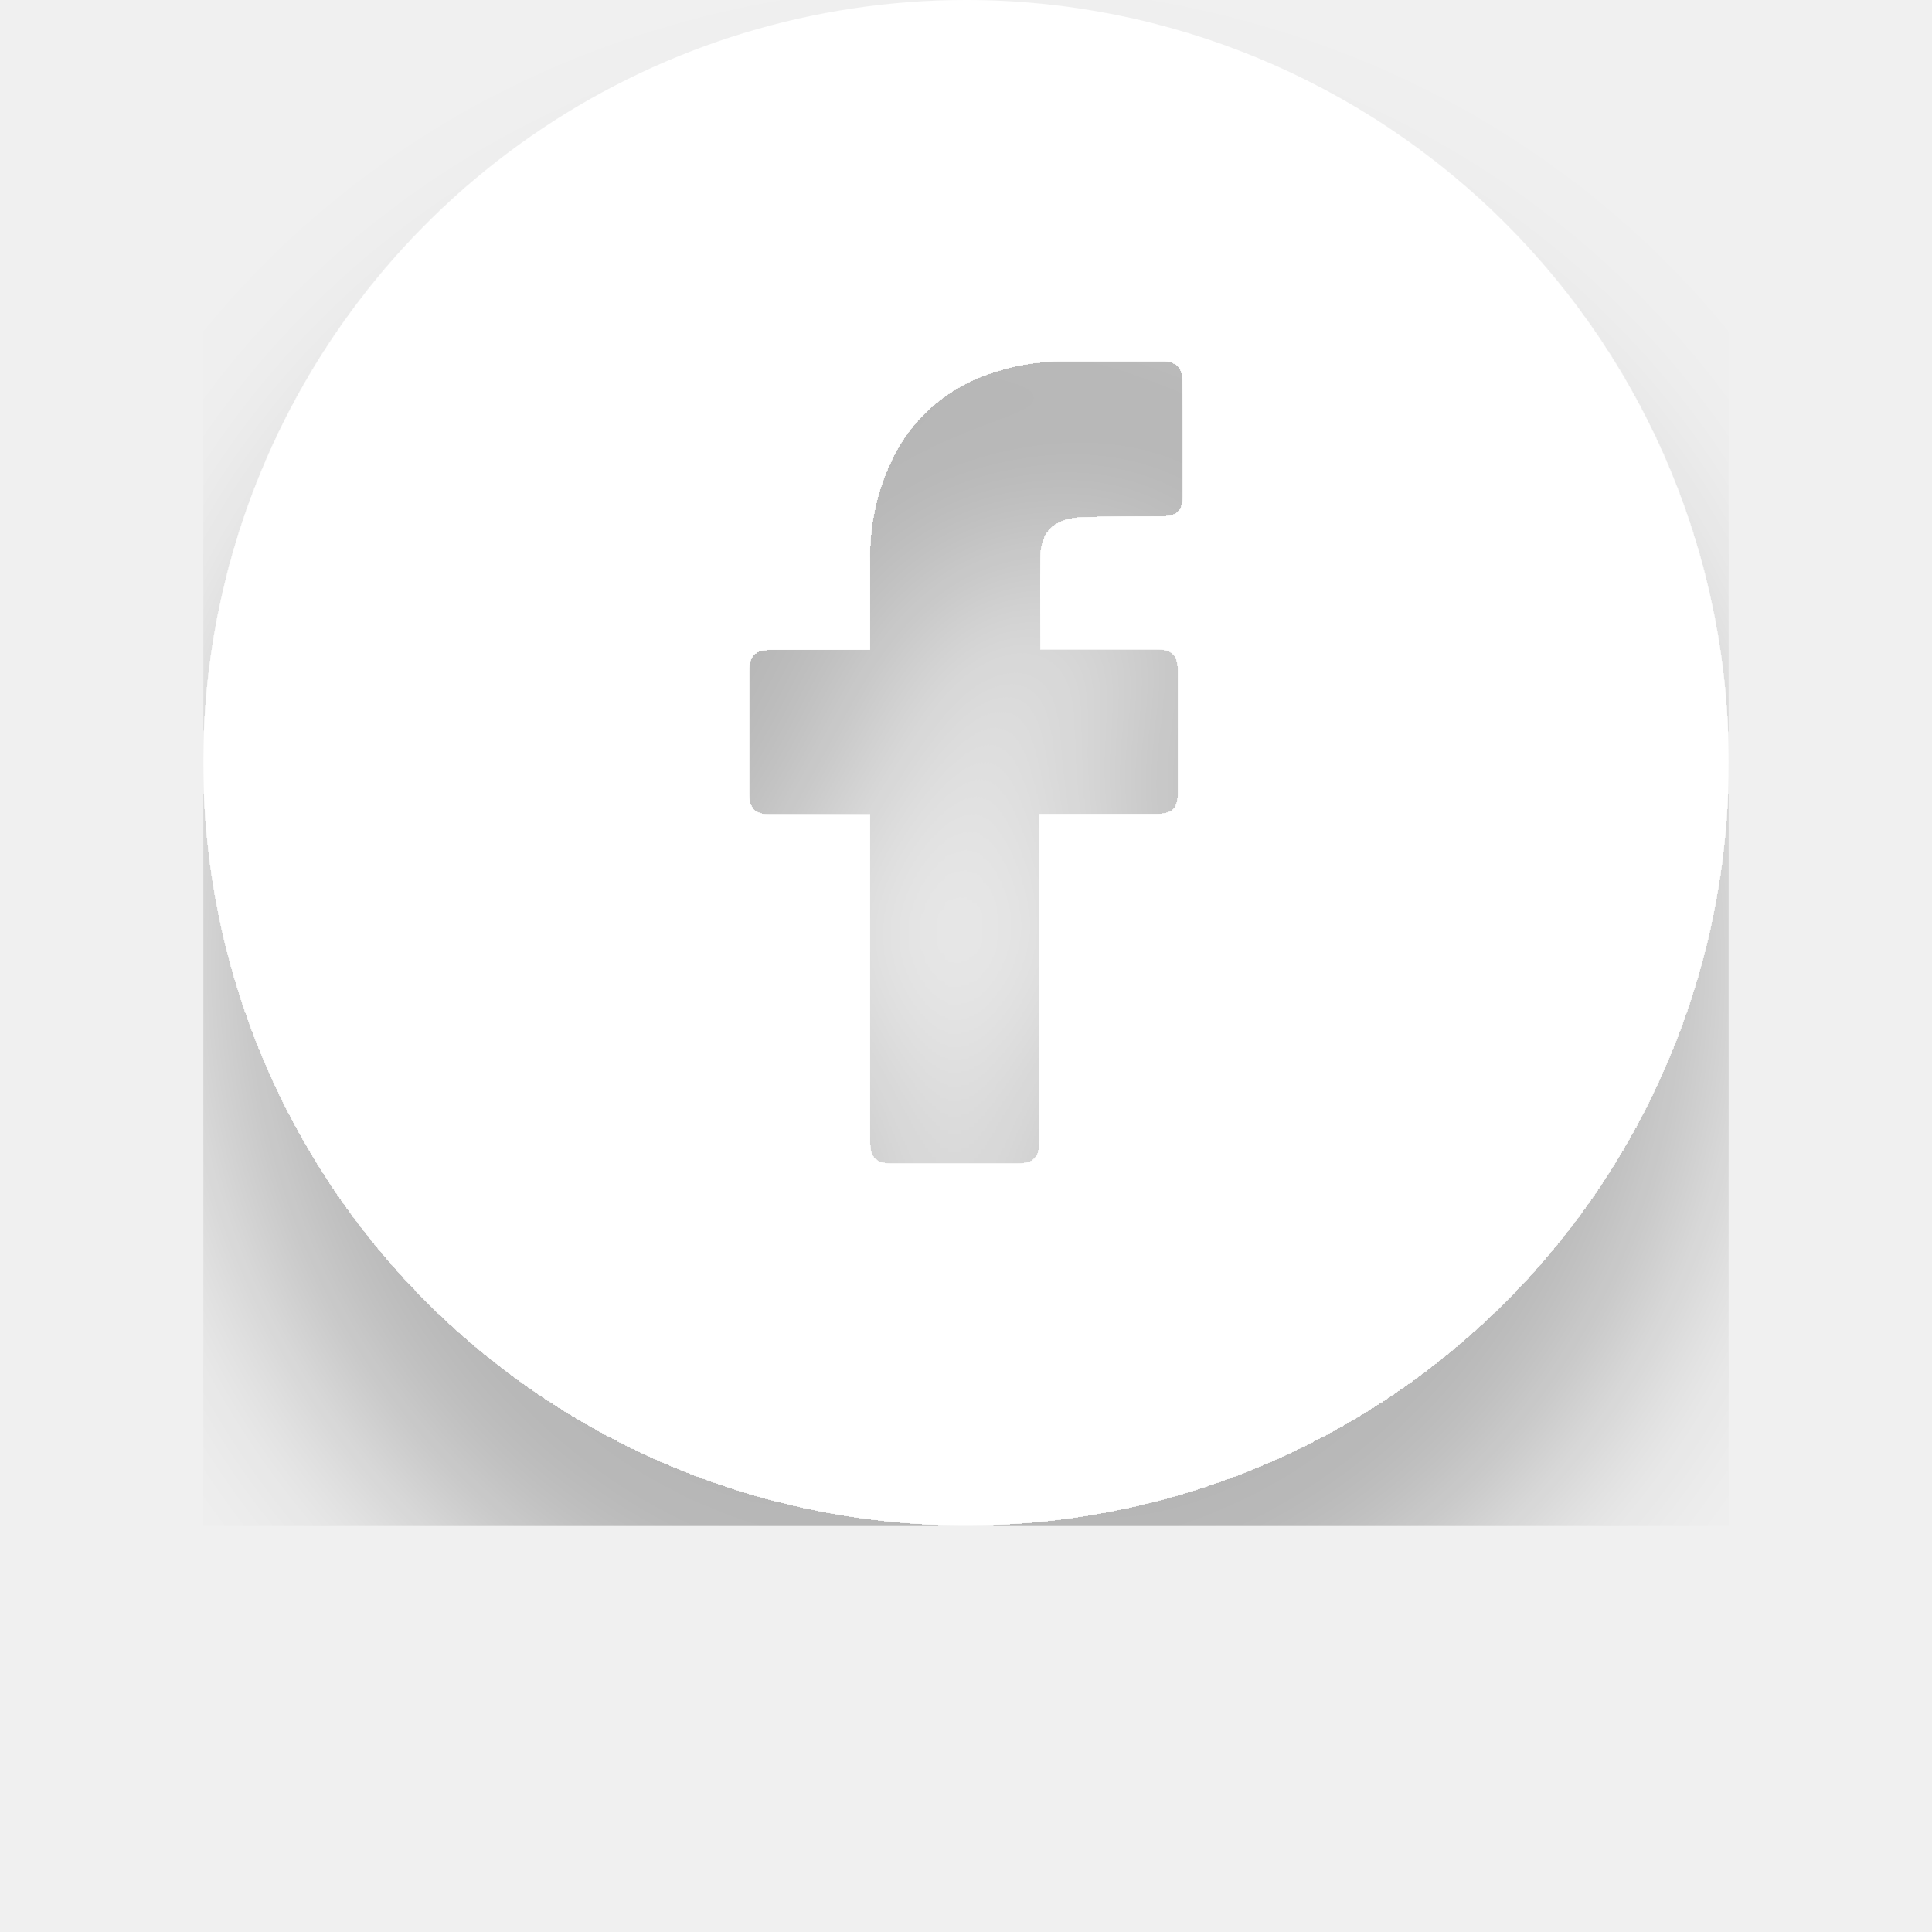
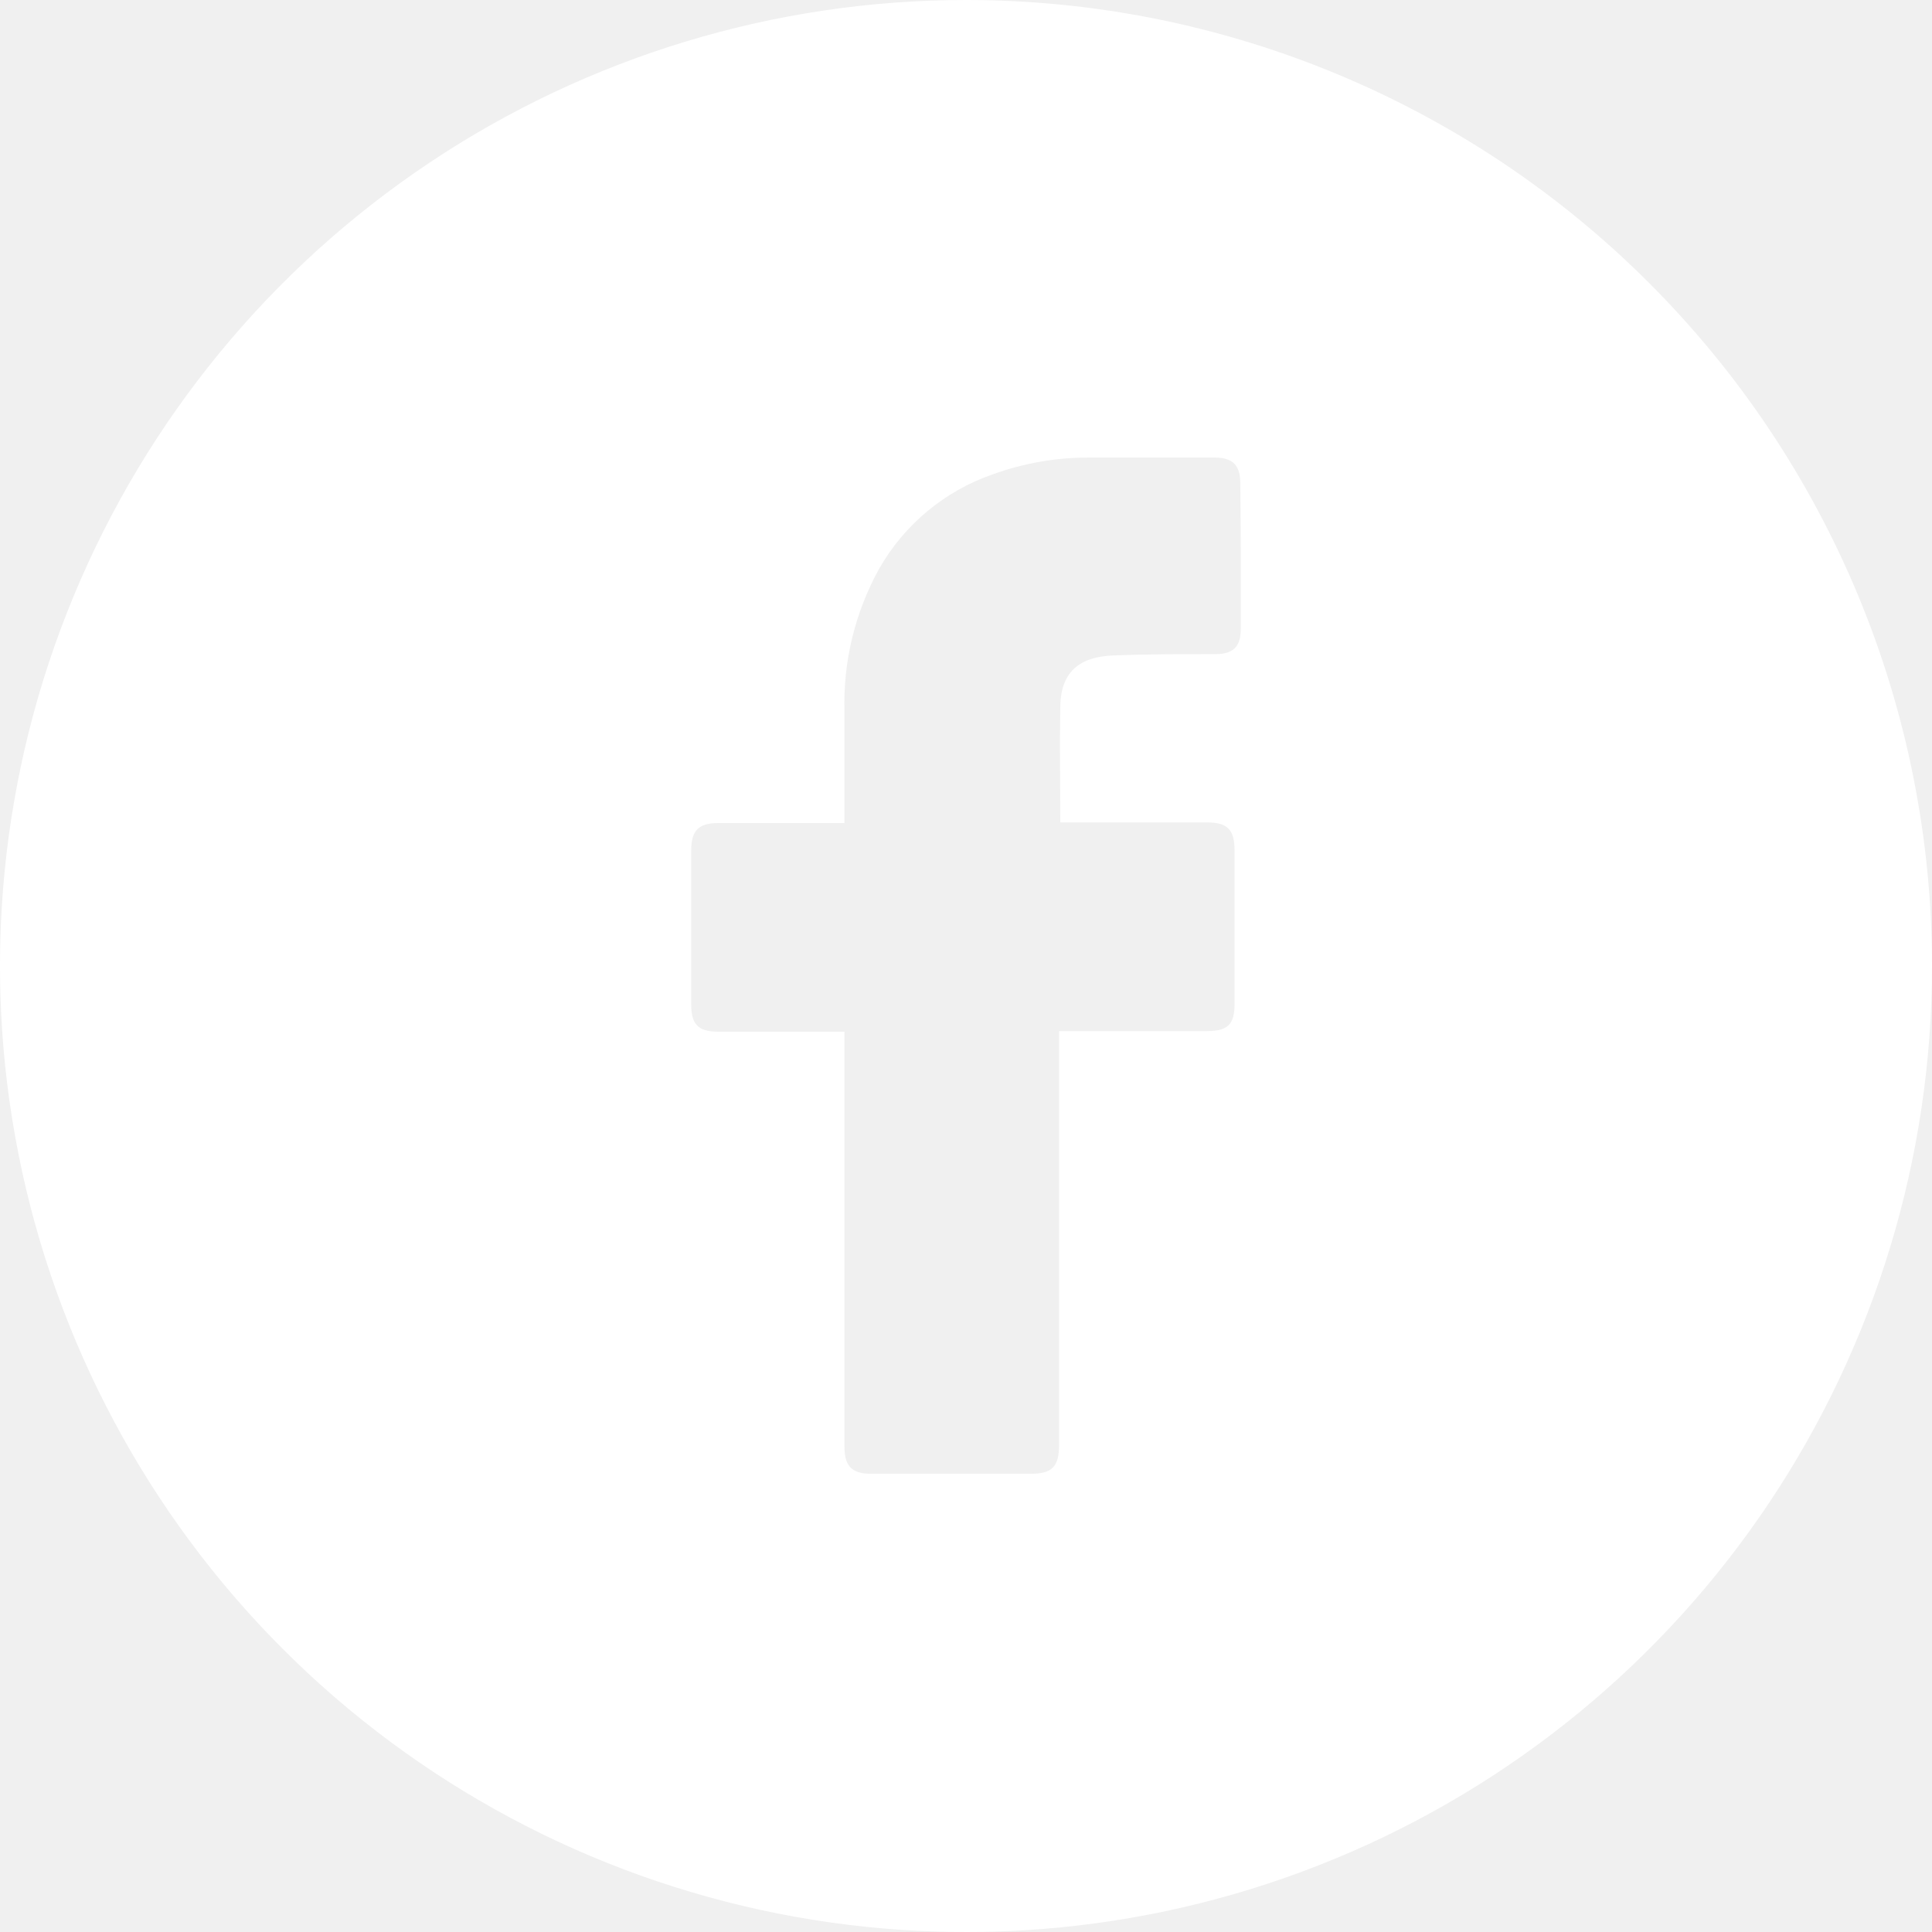
- <svg xmlns="http://www.w3.org/2000/svg" width="38" height="38" viewBox="0 0 38 38" fill="none">
-   <g clip-path="url(#clip0_2_445)" filter="url(#filter0_d_2_445)">
-     <path d="M19 0C16.033 0 13.133 0.88 10.666 2.528C8.2 4.176 6.277 6.519 5.142 9.26C4.006 12.001 3.709 15.017 4.288 17.926C4.867 20.836 6.296 23.509 8.393 25.607C10.491 27.704 13.164 29.133 16.074 29.712C18.983 30.291 21.999 29.994 24.74 28.858C27.481 27.723 29.824 25.8 31.472 23.334C33.12 20.867 34 17.967 34 15C34 11.022 32.42 7.206 29.607 4.393C26.794 1.58 22.978 0 19 0V0ZM23.267 9.762C23.267 10.044 23.149 10.157 22.872 10.157C22.341 10.157 21.811 10.157 21.282 10.178C20.753 10.2 20.464 10.441 20.464 10.993C20.453 11.585 20.464 12.166 20.464 12.77H22.736C23.06 12.77 23.17 12.88 23.17 13.206C23.17 13.995 23.17 14.789 23.17 15.586C23.17 15.908 23.068 16.009 22.742 16.011H20.445V22.433C20.445 22.776 20.338 22.885 19.999 22.885H17.528C17.23 22.885 17.113 22.768 17.113 22.47V16.02H15.151C14.843 16.02 14.733 15.908 14.733 15.598C14.733 14.799 14.733 14.001 14.733 13.204C14.733 12.896 14.849 12.78 15.153 12.78H17.113V11.053C17.09 10.277 17.276 9.509 17.652 8.83C18.043 8.145 18.669 7.624 19.414 7.366C19.898 7.19 20.41 7.102 20.924 7.105H22.864C23.143 7.105 23.259 7.228 23.259 7.5C23.269 8.26 23.269 9.012 23.267 9.762Z" fill="white" />
+ <svg xmlns="http://www.w3.org/2000/svg" width="30" height="30" viewBox="0 0 30 30" fill="none">
+   <g clip-path="url(#clip0_2_445)">
+     <path d="M15 0C12.033 0 9.133 0.88 6.666 2.528C4.2 4.176 2.277 6.519 1.142 9.26C0.006 12.001 -0.291 15.017 0.288 17.926C0.867 20.836 2.296 23.509 4.393 25.607C6.491 27.704 9.164 29.133 12.074 29.712C14.983 30.291 17.999 29.994 20.74 28.858C23.481 27.723 25.824 25.8 27.472 23.334C29.12 20.867 30 17.967 30 15C30 11.022 28.42 7.206 25.607 4.393C22.794 1.58 18.978 0 15 0ZM19.267 9.762C19.267 10.044 19.149 10.157 18.872 10.157C18.341 10.157 17.811 10.157 17.282 10.178C16.753 10.2 16.464 10.441 16.464 10.993C16.453 11.585 16.464 12.166 16.464 12.77H18.736C19.06 12.77 19.17 12.88 19.17 13.206C19.17 13.995 19.17 14.789 19.17 15.586C19.17 15.908 19.068 16.009 18.742 16.011H16.445V22.433C16.445 22.776 16.338 22.885 15.999 22.885H13.528C13.23 22.885 13.113 22.768 13.113 22.47V16.02H11.151C10.843 16.02 10.733 15.908 10.733 15.598C10.733 14.799 10.733 14.001 10.733 13.204C10.733 12.896 10.849 12.78 11.153 12.78H13.113V11.053C13.09 10.277 13.276 9.509 13.652 8.83C14.043 8.145 14.669 7.624 15.414 7.366C15.898 7.19 16.41 7.102 16.924 7.105H18.864C19.143 7.105 19.259 7.228 19.259 7.5C19.269 8.26 19.269 9.012 19.267 9.762Z" fill="white" />
  </g>
  <defs>
-     <filter id="filter0_d_2_445" x="0" y="0" width="38" height="38" filterUnits="userSpaceOnUse" color-interpolation-filters="sRGB">
-       <feFlood flood-opacity="0" result="BackgroundImageFix" />
-       <feColorMatrix in="SourceAlpha" type="matrix" values="0 0 0 0 0 0 0 0 0 0 0 0 0 0 0 0 0 0 127 0" result="hardAlpha" />
-       <feOffset dy="4" />
-       <feGaussianBlur stdDeviation="2" />
-       <feComposite in2="hardAlpha" operator="out" />
-       <feColorMatrix type="matrix" values="0 0 0 0 0 0 0 0 0 0 0 0 0 0 0 0 0 0 0.25 0" />
-       <feBlend mode="normal" in2="BackgroundImageFix" result="effect1_dropShadow_2_445" />
-       <feBlend mode="normal" in="SourceGraphic" in2="effect1_dropShadow_2_445" result="shape" />
-     </filter>
    <clipPath id="clip0_2_445">
-       <rect width="30" height="30" fill="white" transform="translate(4)" />
+       <rect width="30" height="30" rx="15" fill="white" />
    </clipPath>
  </defs>
</svg>
